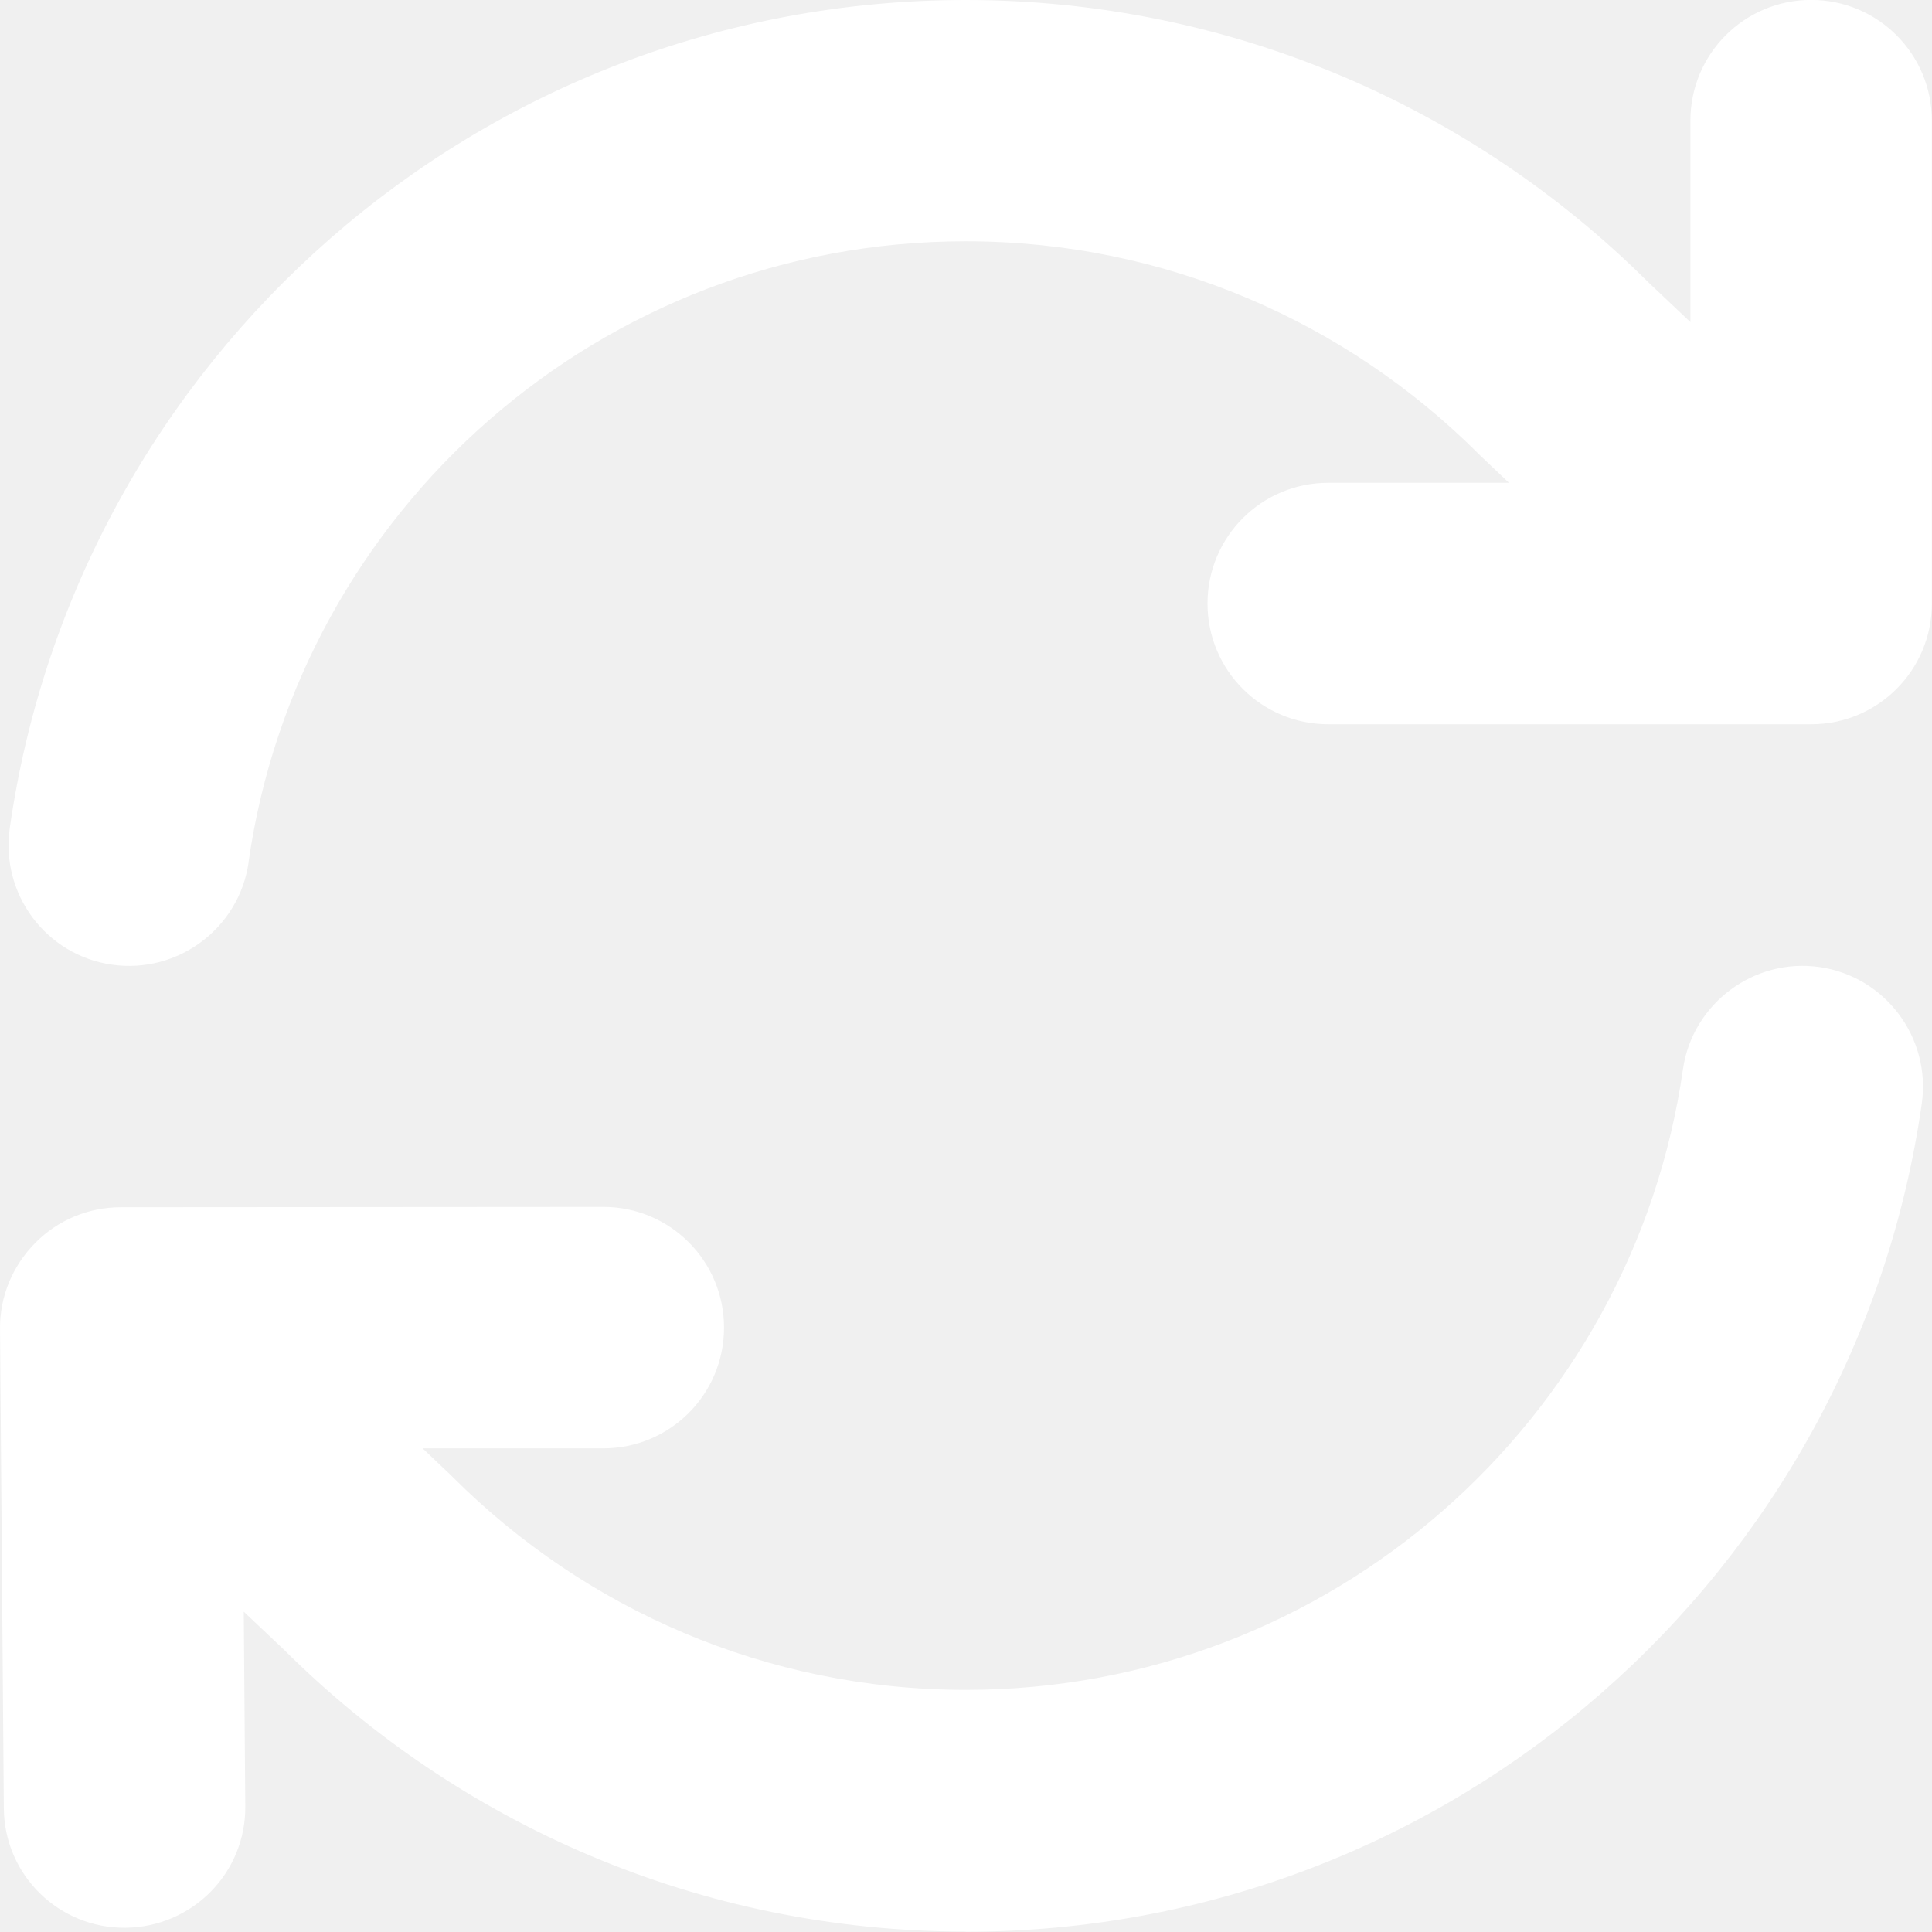
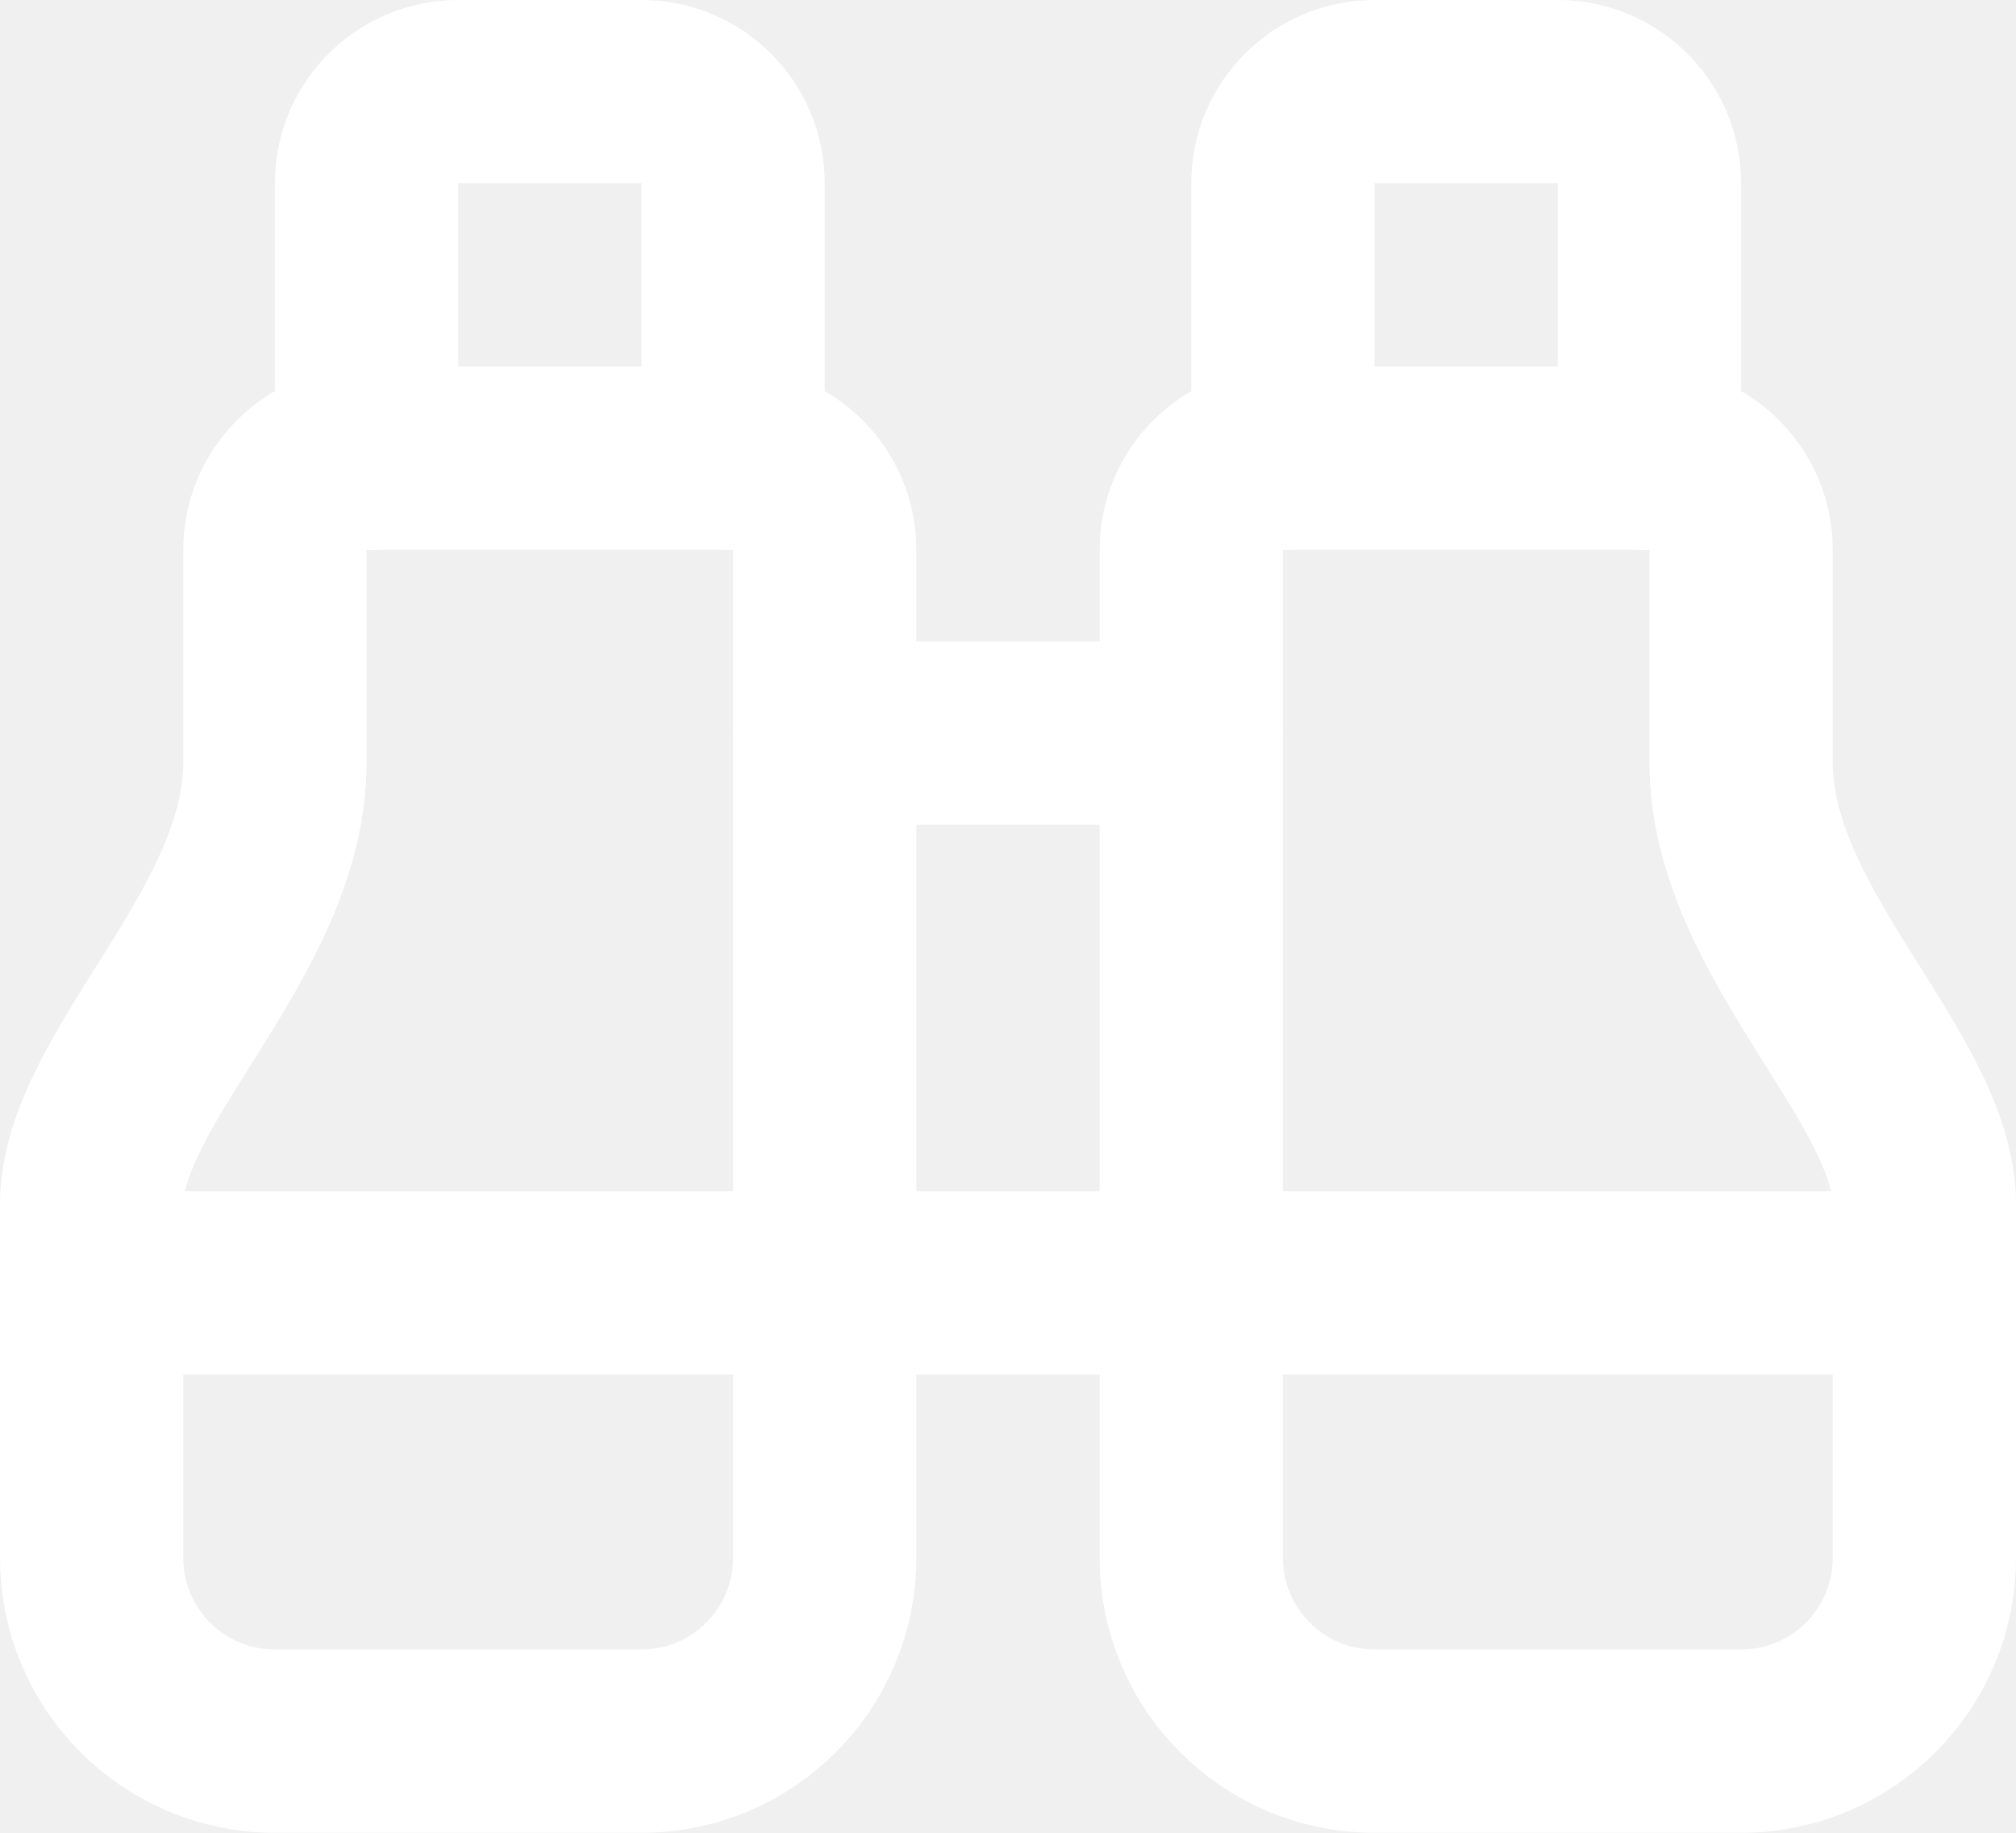
- <svg xmlns="http://www.w3.org/2000/svg" version="1.1" width="22.805" height="22.8" viewBox="0,0,22.805,22.8">
-   <g transform="translate(-228.5977,-168.6)">
-     <g fill="#ffffff" stroke="none" stroke-miterlimit="10">
-       <path d="M231.532,178.78c-0.111,0.775 -0.833,1.318 -1.612,1.207c-0.779,-0.111 -1.318,-0.833 -1.207,-1.612c0.788,-5.526 5.54,-9.775 11.284,-9.775c3.139,0 5.989,1.274 8.051,3.326l0.503,0.476v-2.378c0,-0.788 0.637,-1.425 1.425,-1.425c0.788,0 1.425,0.637 1.425,1.425v5.7c0,0.788 -0.637,1.425 -1.425,1.425h-5.7c-0.788,0 -1.425,-0.637 -1.425,-1.425c0,-0.788 0.637,-1.425 1.425,-1.425h2.133l-0.338,-0.321c-0.009,-0.009 -0.018,-0.018 -0.027,-0.027c-1.55,-1.545 -3.687,-2.503 -6.047,-2.503c-4.306,0 -7.873,3.184 -8.465,7.325zM239.998,191.4c-3.139,0 -5.985,-1.274 -8.047,-3.326l-0.476,-0.45l0.018,2.293c0.009,0.788 -0.623,1.429 -1.412,1.438c-0.788,0.009 -1.434,-0.623 -1.438,-1.412l-0.045,-5.655c-0.004,-0.383 0.147,-0.744 0.414,-1.015c0.267,-0.272 0.632,-0.423 1.011,-0.423l5.696,-0.004c0.788,0 1.425,0.637 1.425,1.425c0,0.788 -0.637,1.425 -1.425,1.425h-2.133l0.338,0.321c0.009,0.009 0.018,0.018 0.027,0.027c1.55,1.545 3.687,2.503 6.047,2.503c4.306,0 7.873,-3.184 8.465,-7.325c0.111,-0.775 0.837,-1.318 1.612,-1.207c0.775,0.111 1.318,0.833 1.207,1.612c-0.788,5.526 -5.54,9.775 -11.284,9.775z" />
+ <svg xmlns="http://www.w3.org/2000/svg" version="1.1" width="22" height="20" viewBox="0,0,22,20">
+   <g transform="translate(-309,-170)">
+     <g fill="none" stroke="#ffffff" stroke-width="2" stroke-linecap="round" stroke-linejoin="round" stroke-miterlimit="10">
+       <path d="M322,178h-4" />
+       <path d="M323,175v-3c0,-0.552 0.448,-1 1,-1h2c0.552,0 1,0.448 1,1v3" />
+       <path d="M324,189c-1.105,0 -2,-0.895 -2,-2v-11c0,-0.552 0.448,-1 1,-1h4c0.552,0 1,0.448 1,1v2.32c0,1.867 2,3.439 2,4.829v3.851c0,1.105 -0.895,2 -2,2z" />
+       <path d="M330,184h-20" />
+       <path d="M312,189c-1.105,0 -2,-0.895 -2,-2v-3.851c0,-1.39 2,-2.962 2,-4.829v-2.32c0,-0.552 0.448,-1 1,-1h4c0.552,0 1,0.448 1,1v11c0,1.105 -0.895,2 -2,2z" />
+       <path d="M313,175v-3c0,-0.552 0.448,-1 1,-1h2c0.552,0 1,0.448 1,1v3" />
    </g>
  </g>
</svg>
